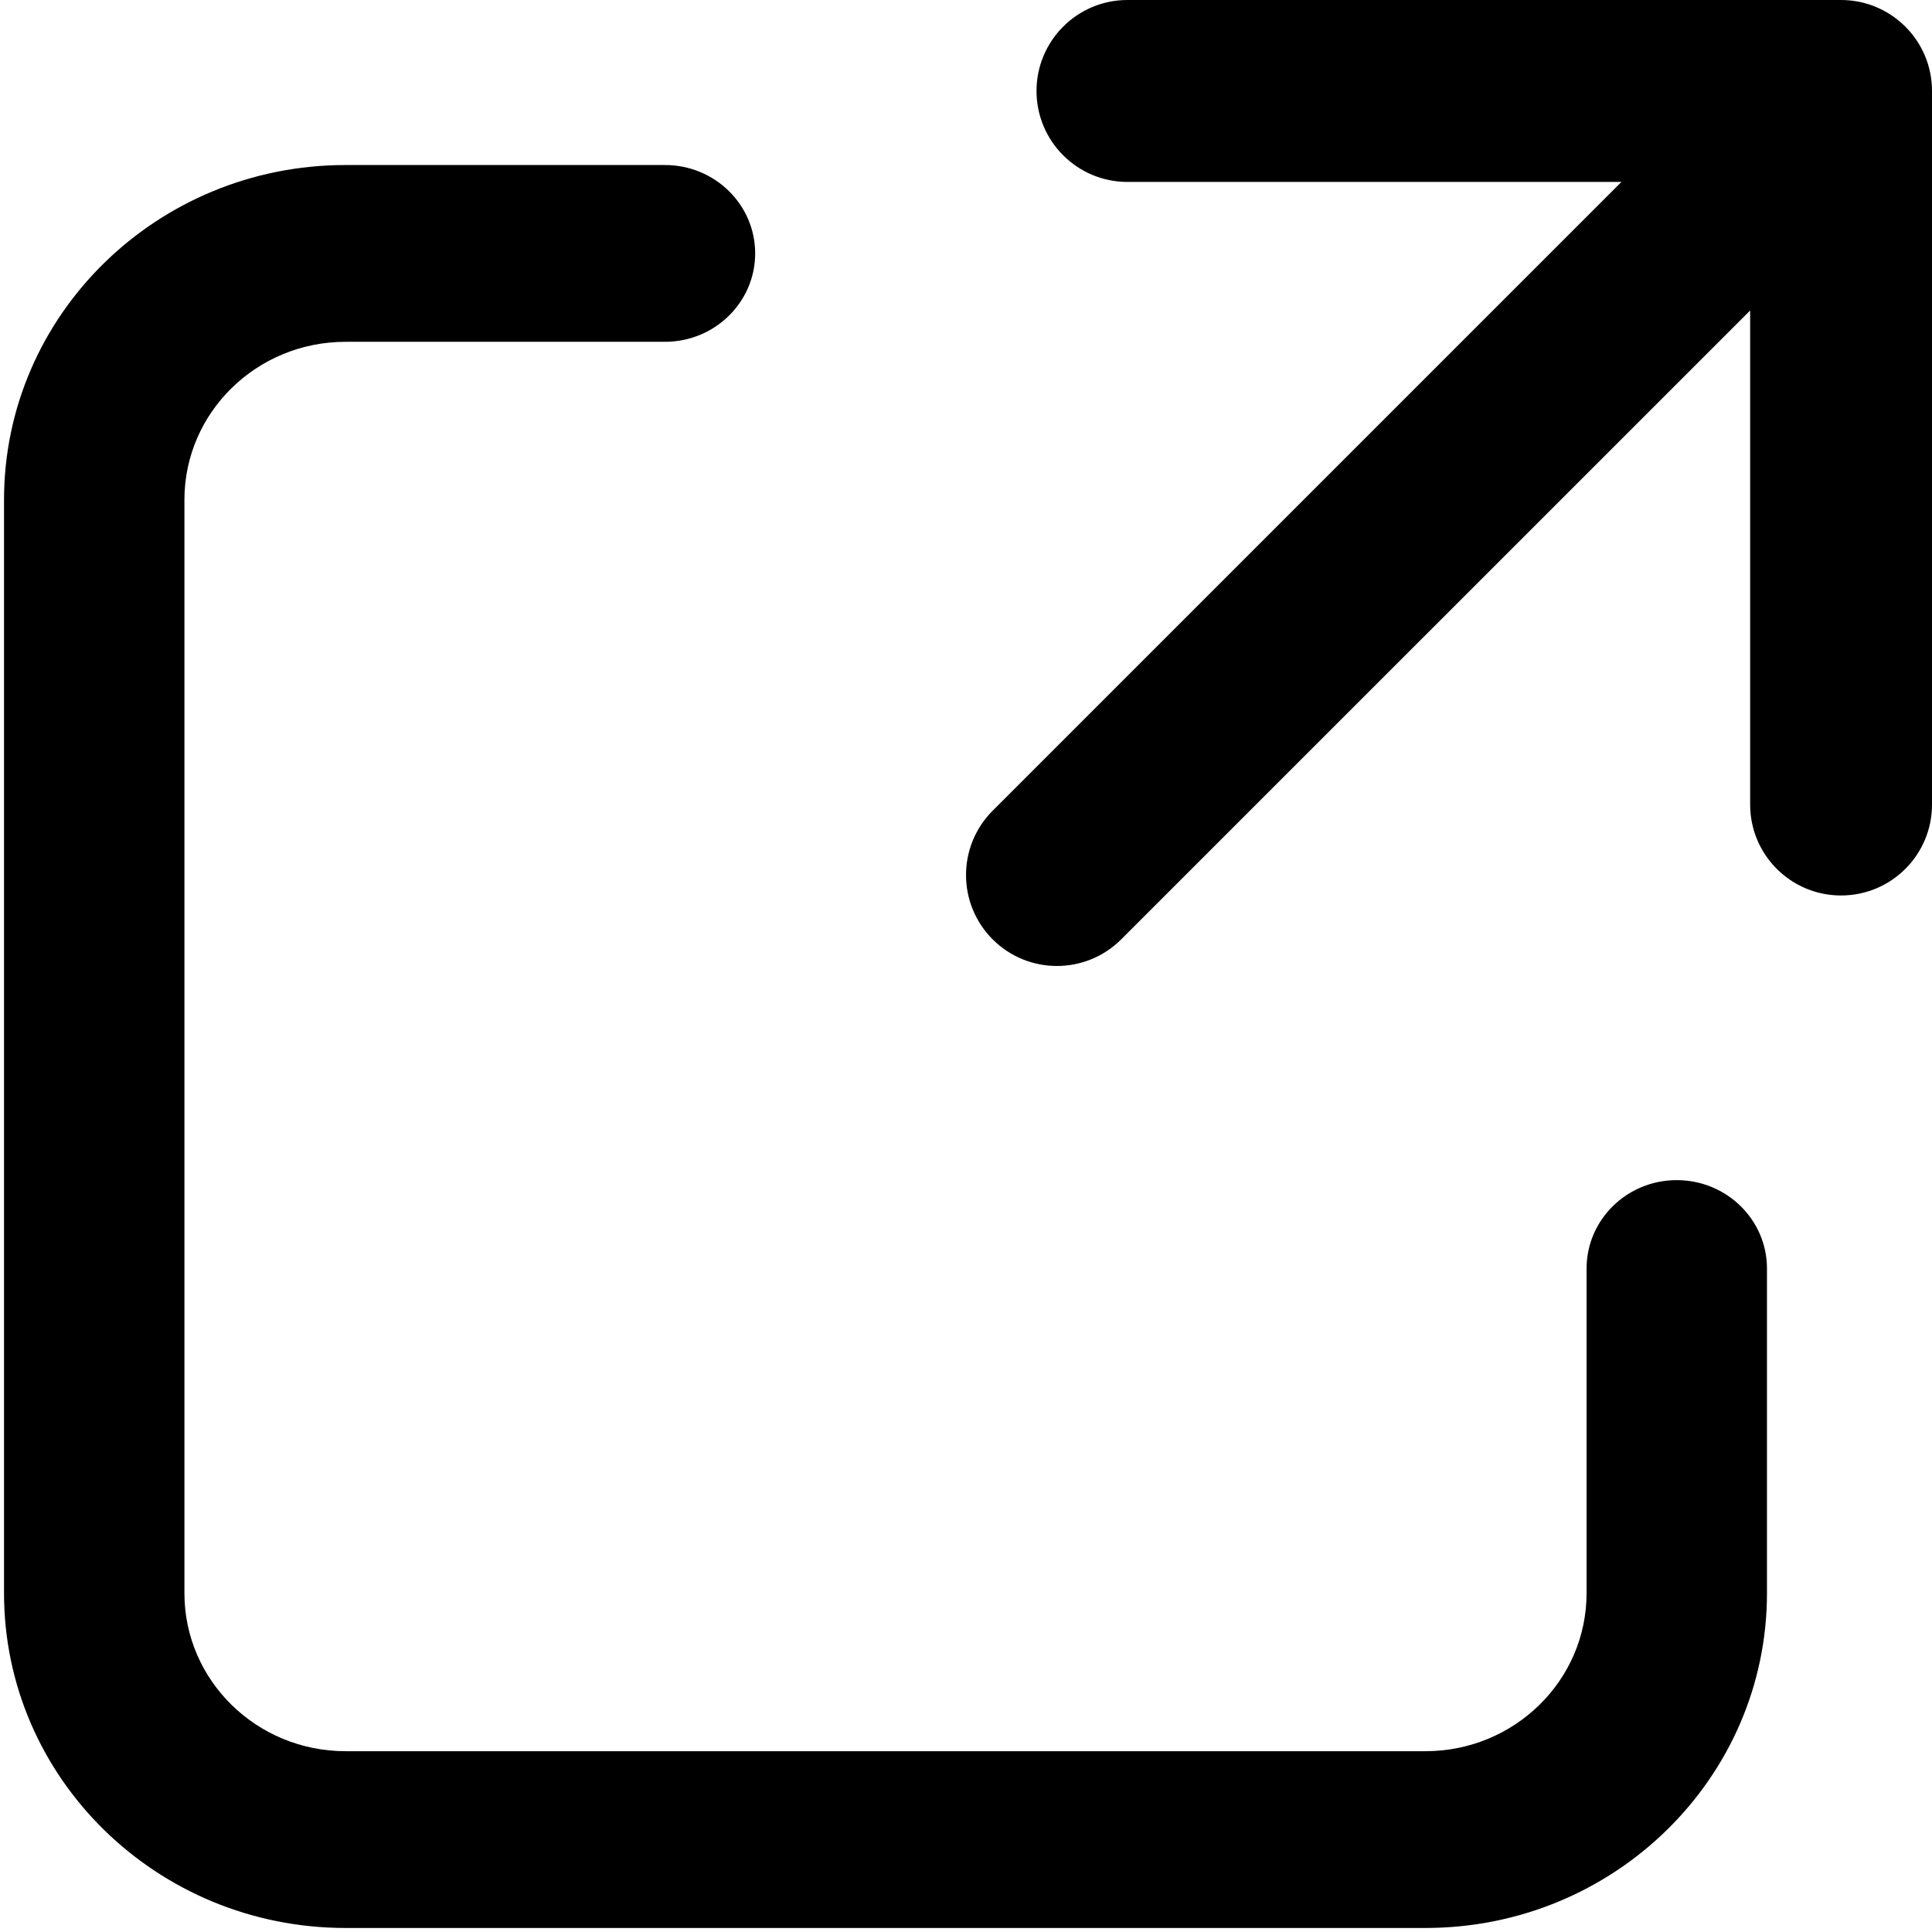
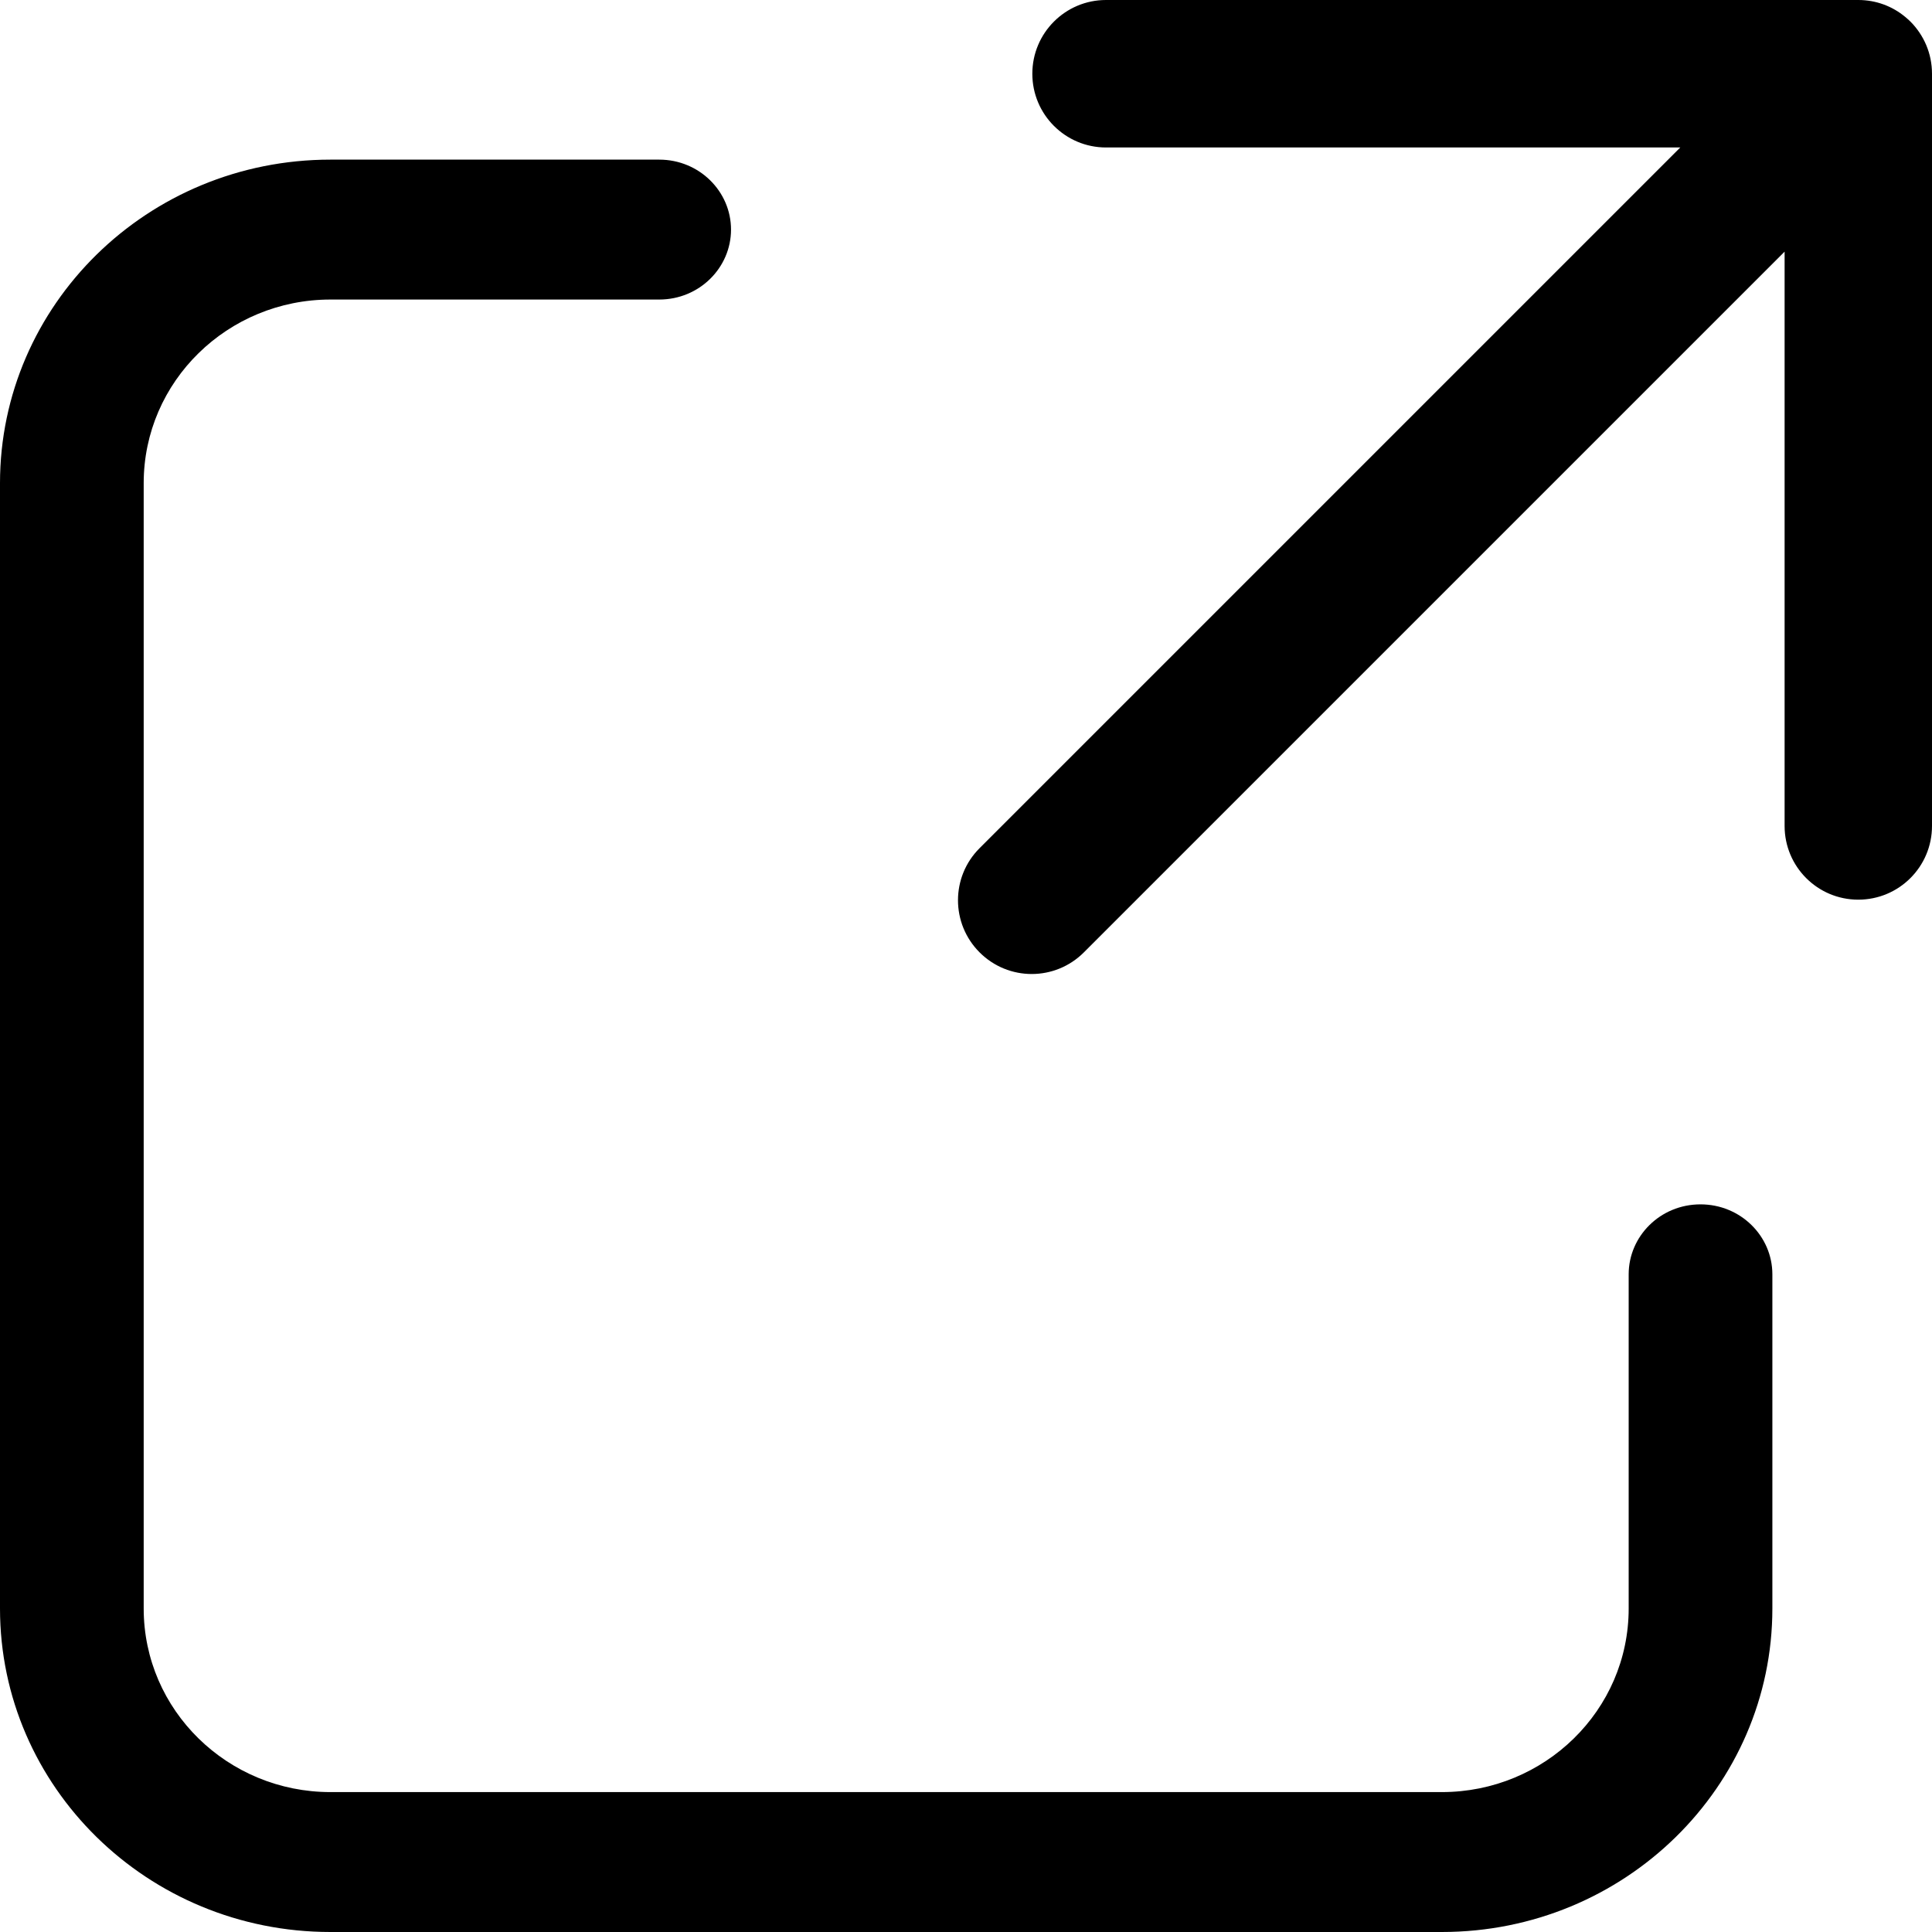
<svg xmlns="http://www.w3.org/2000/svg" width="24" height="24" viewBox="0 0 24 24" fill="none">
-   <path fill-rule="evenodd" clip-rule="evenodd" d="M20.142 2.26L12.331 10.071C11.89 10.512 11.89 11.228 12.331 11.669C12.772 12.11 13.487 12.11 13.928 11.669L21.741 3.857L21.741 9.995C21.741 10.619 22.247 11.124 22.87 11.124C23.494 11.124 24 10.619 24 9.995L24 1.13C24 0.818 23.874 0.536 23.669 0.331C23.643 0.305 23.616 0.281 23.588 0.258C23.393 0.097 23.143 0 22.87 0L14.005 0C13.382 -1.2115e-05 12.876 0.506 12.876 1.13C12.876 1.754 13.382 2.26 14.005 2.26L20.142 2.26ZM0.05 6.209C0.05 3.913 1.949 2.05 4.293 2.05H8.26C8.88 2.05 9.381 2.542 9.381 3.148C9.381 3.753 8.88 4.246 8.26 4.246H4.293C3.188 4.246 2.291 5.124 2.291 6.209V19.791C2.291 20.876 3.188 21.754 4.293 21.754H17.707C18.812 21.754 19.709 20.876 19.709 19.791V15.758C19.709 15.153 20.209 14.66 20.829 14.66C21.449 14.66 21.95 15.153 21.95 15.758V19.791C21.95 22.087 20.051 23.95 17.707 23.95H4.293C1.949 23.95 0.05 22.087 0.05 19.791V6.209Z" fill="black" />
+   <path fill-rule="evenodd" clip-rule="evenodd" d="M4.105 1.983C1.832 1.983 0 3.789 0 6.002V19.981C0 22.195 1.832 24 4.105 24H17.911C20.184 24 22.017 22.195 22.017 19.981V15.83C22.017 15.356 21.623 14.961 21.124 14.961C20.625 14.961 20.232 15.356 20.232 15.83V19.981C20.232 21.247 19.187 22.262 17.911 22.262H4.105C2.83 22.262 1.785 21.247 1.785 19.981V6.002C1.785 4.737 2.83 3.721 4.105 3.721H8.189C8.687 3.721 9.081 3.326 9.081 2.852C9.081 2.378 8.687 1.983 8.189 1.983H4.105Z" fill="black" />
+   <path d="M12.169 10.536C11.811 10.893 11.811 11.473 12.169 11.831C12.527 12.189 13.106 12.189 13.464 11.831L22.169 3.126L22.169 10.26C22.169 10.767 22.579 11.176 23.084 11.176C23.59 11.176 24 10.767 24 10.26L24 0.916C24 0.663 23.898 0.435 23.732 0.268C23.711 0.248 23.689 0.228 23.666 0.209C23.508 0.078 23.306 0 23.084 0L13.739 1.76731e-10C13.234 -9.82685e-06 12.824 0.41 12.824 0.916C12.824 1.422 13.234 1.832 13.739 1.832L20.873 1.832L12.169 10.536Z" fill="black" />
</svg>
